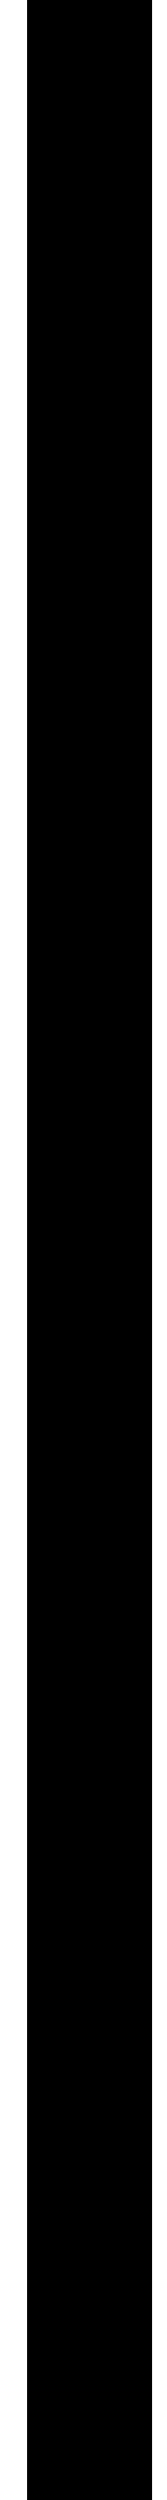
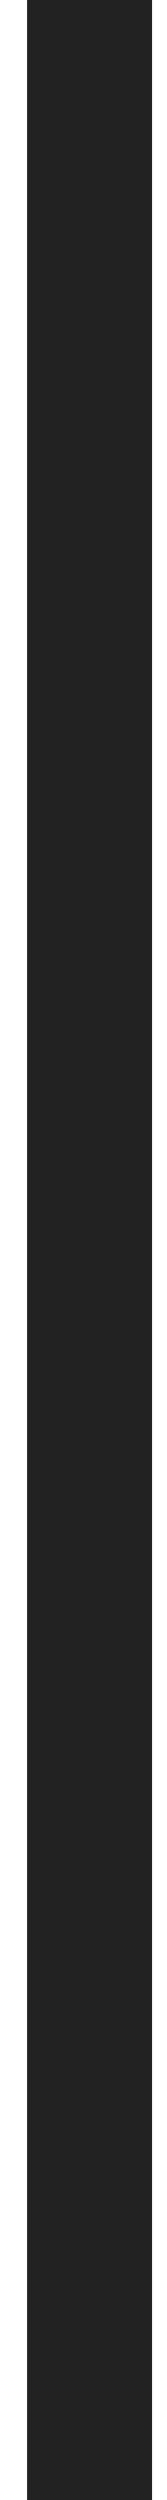
- <svg xmlns="http://www.w3.org/2000/svg" version="1.1" id="Layer_3" x="0px" y="0px" viewBox="0 0 8 120" style="enable-background:new 0 0 8 120;" xml:space="preserve">
+ <svg xmlns="http://www.w3.org/2000/svg" version="1.1" id="Layer_3" x="0px" y="0px" viewBox="-301 337 8 120" style="enable-background:new -301 337 8 120;" xml:space="preserve">
  <style type="text/css">
- 	.st0{fill:none;stroke:#000000;stroke-width:6;stroke-miterlimit:10;}
+ 	.st0{fill:none;stroke:#222222;stroke-width:6;stroke-miterlimit:10;}
</style>
-   <line id="XMLID_2_" class="st0" x1="4.3" y1="0" x2="4.3" y2="120" />
+   <line id="XMLID_2_" class="st0" x1="-296.7" y1="337" x2="-296.7" y2="457" />
</svg>
